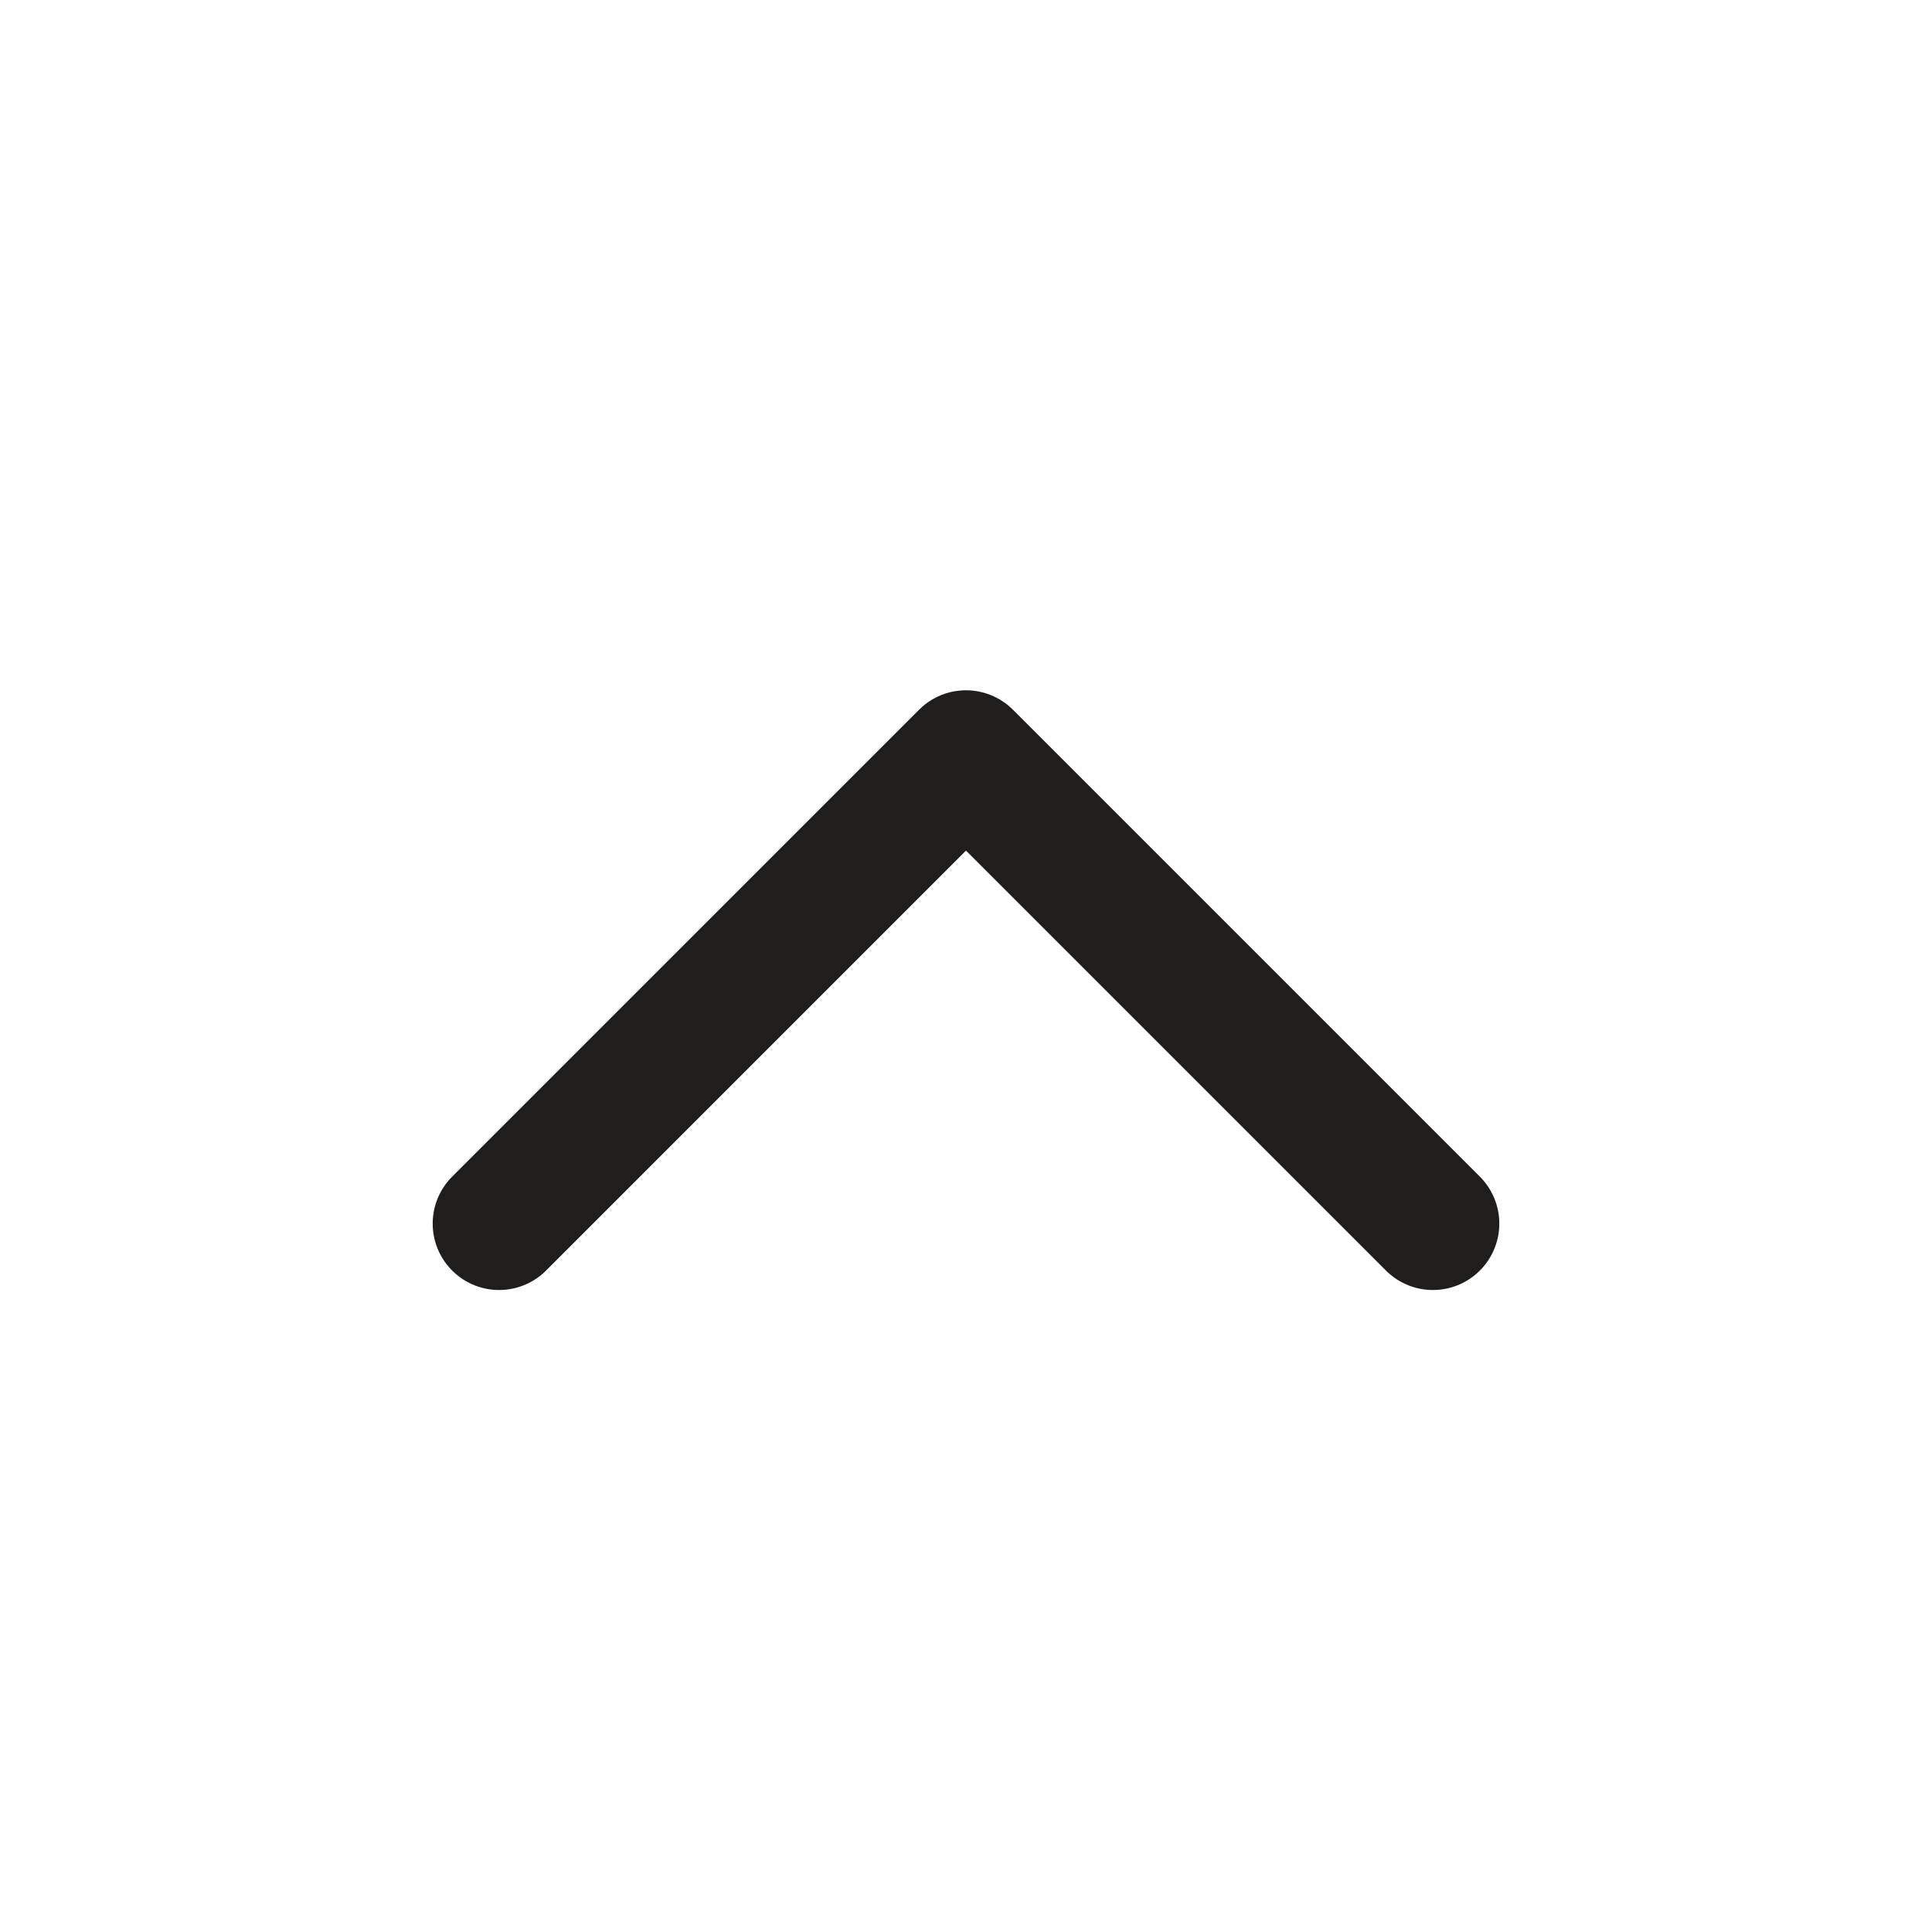
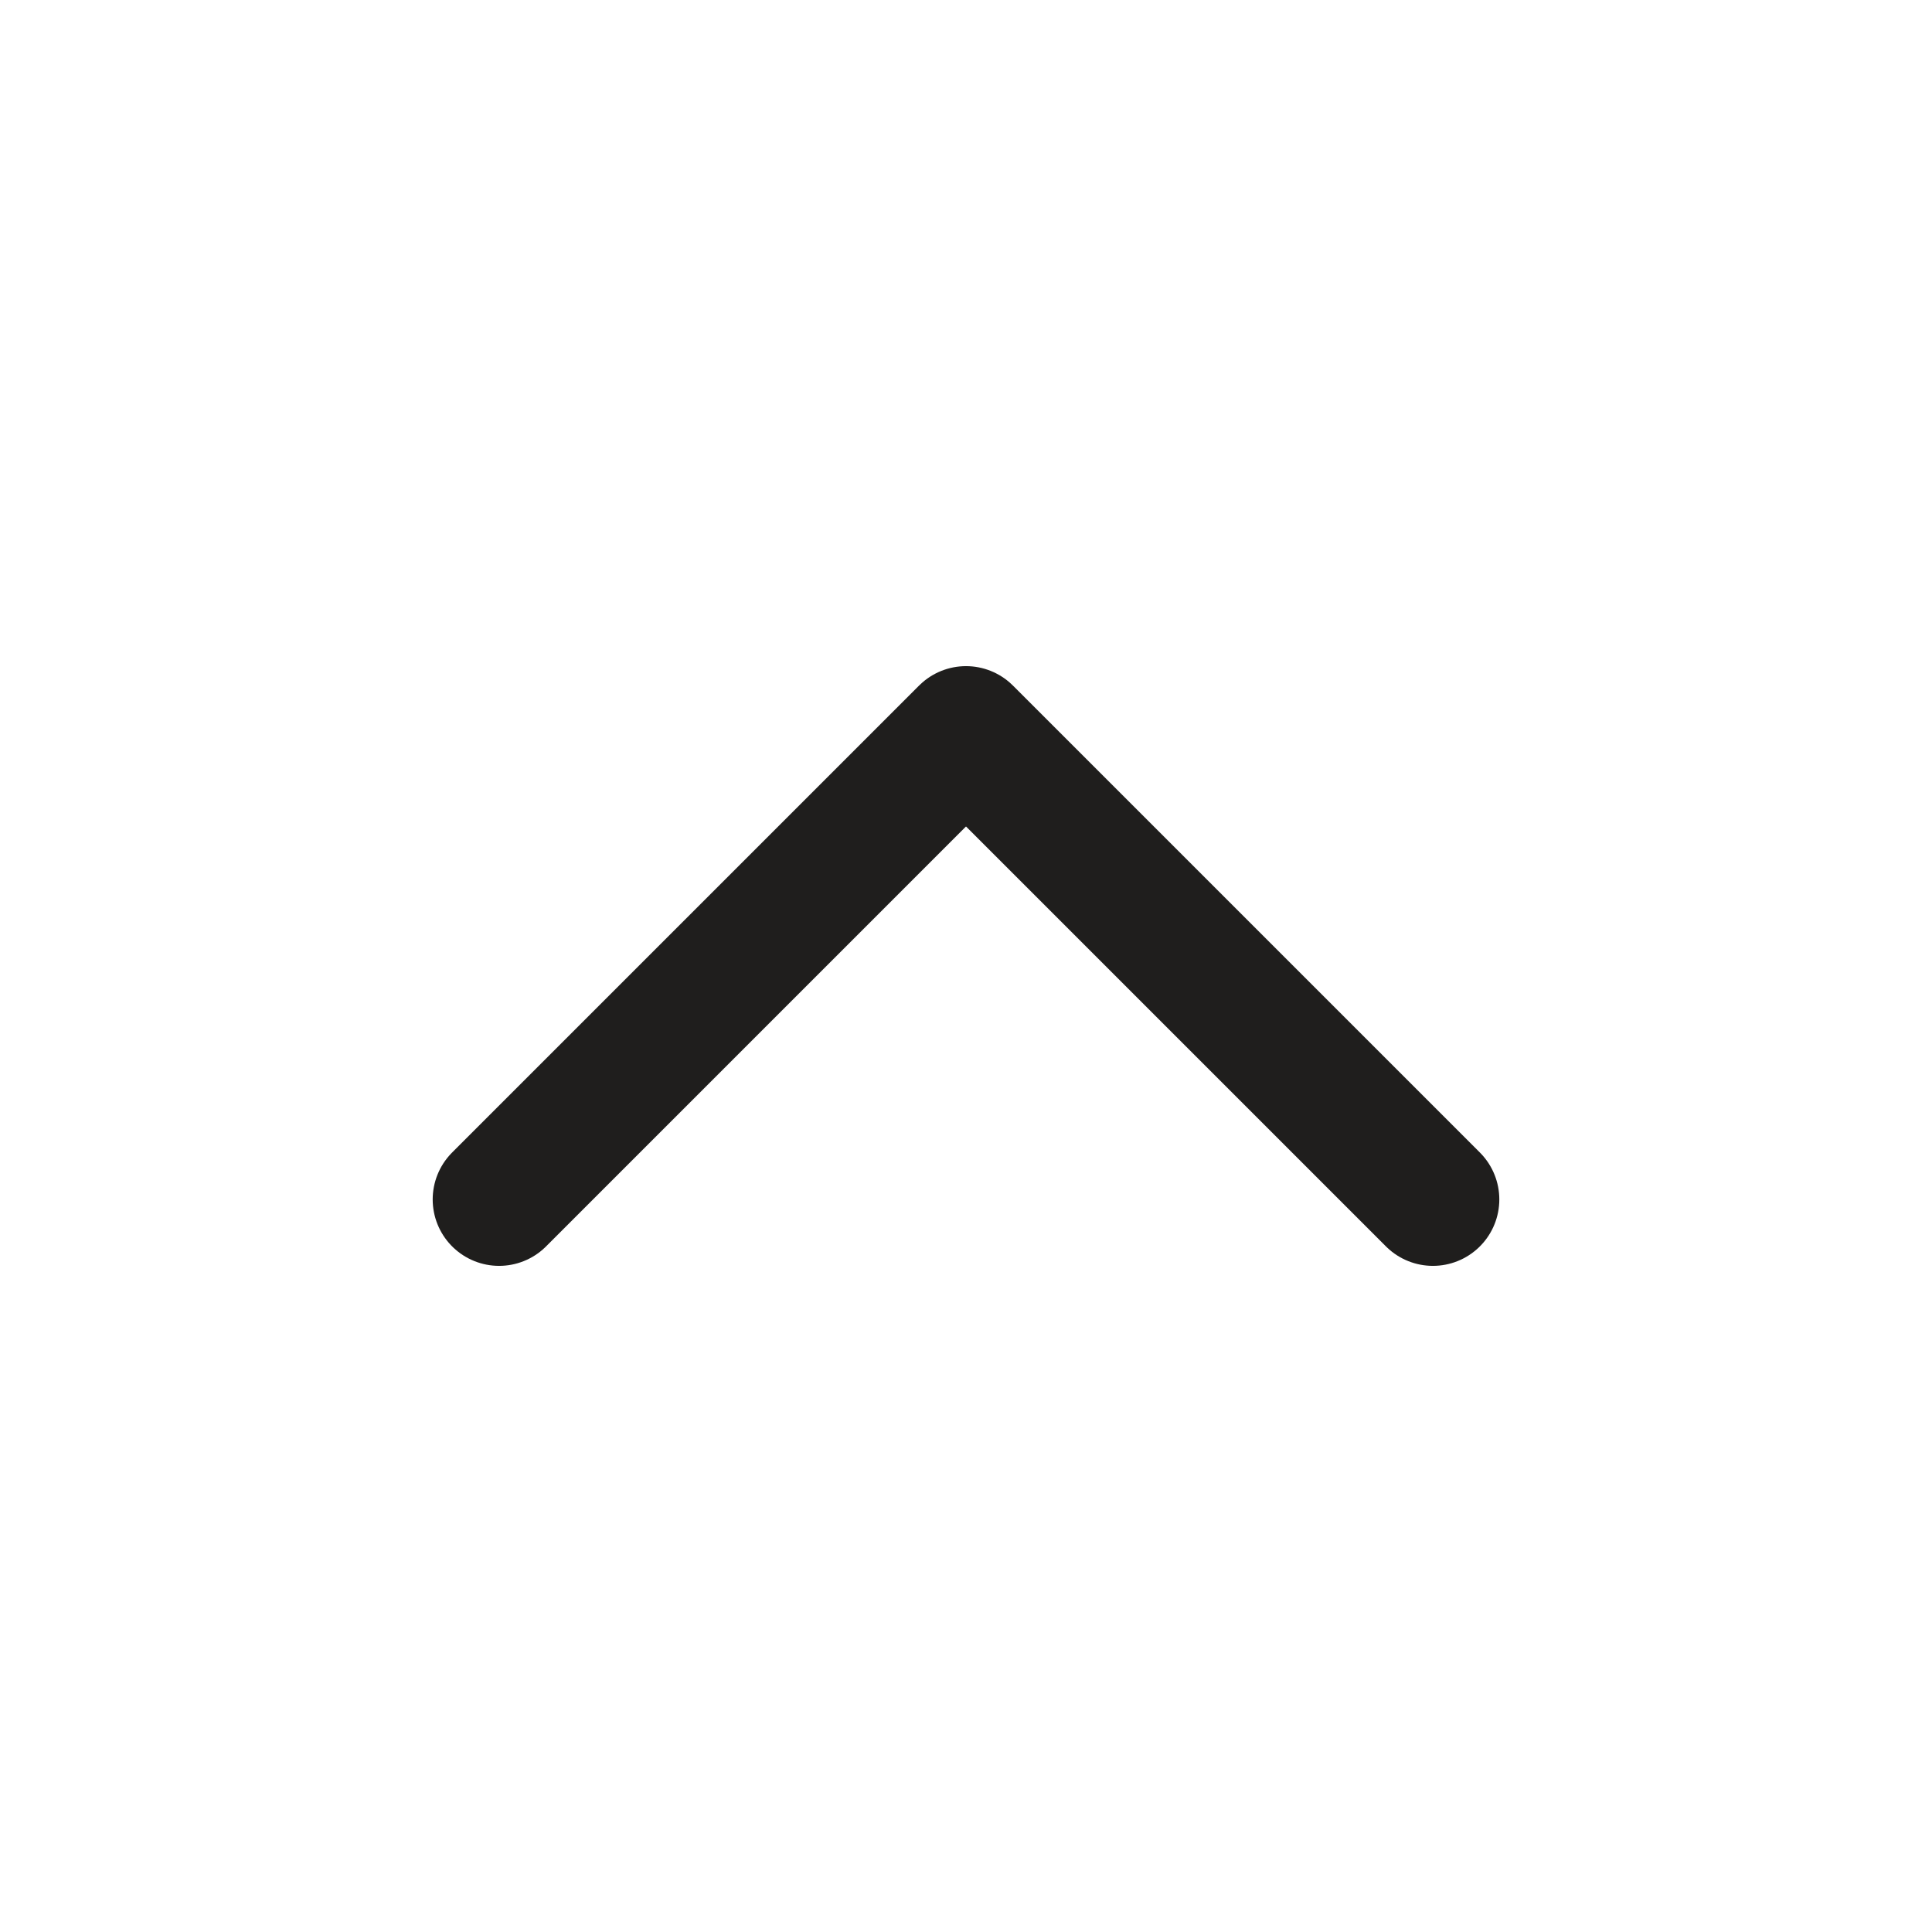
<svg xmlns="http://www.w3.org/2000/svg" viewBox="0 0 24 24" fill="none">
-   <path d="M6.2 15.2L12 9.4L17.8 15.2" stroke="#1F1E1D" stroke-width="1.65" stroke-linecap="round" stroke-linejoin="round" />
+   <path d="M6.2 14.9L12 9.1L17.8 14.9" stroke="#1F1E1D" stroke-width="1.65" stroke-linecap="round" stroke-linejoin="round" />
</svg>
